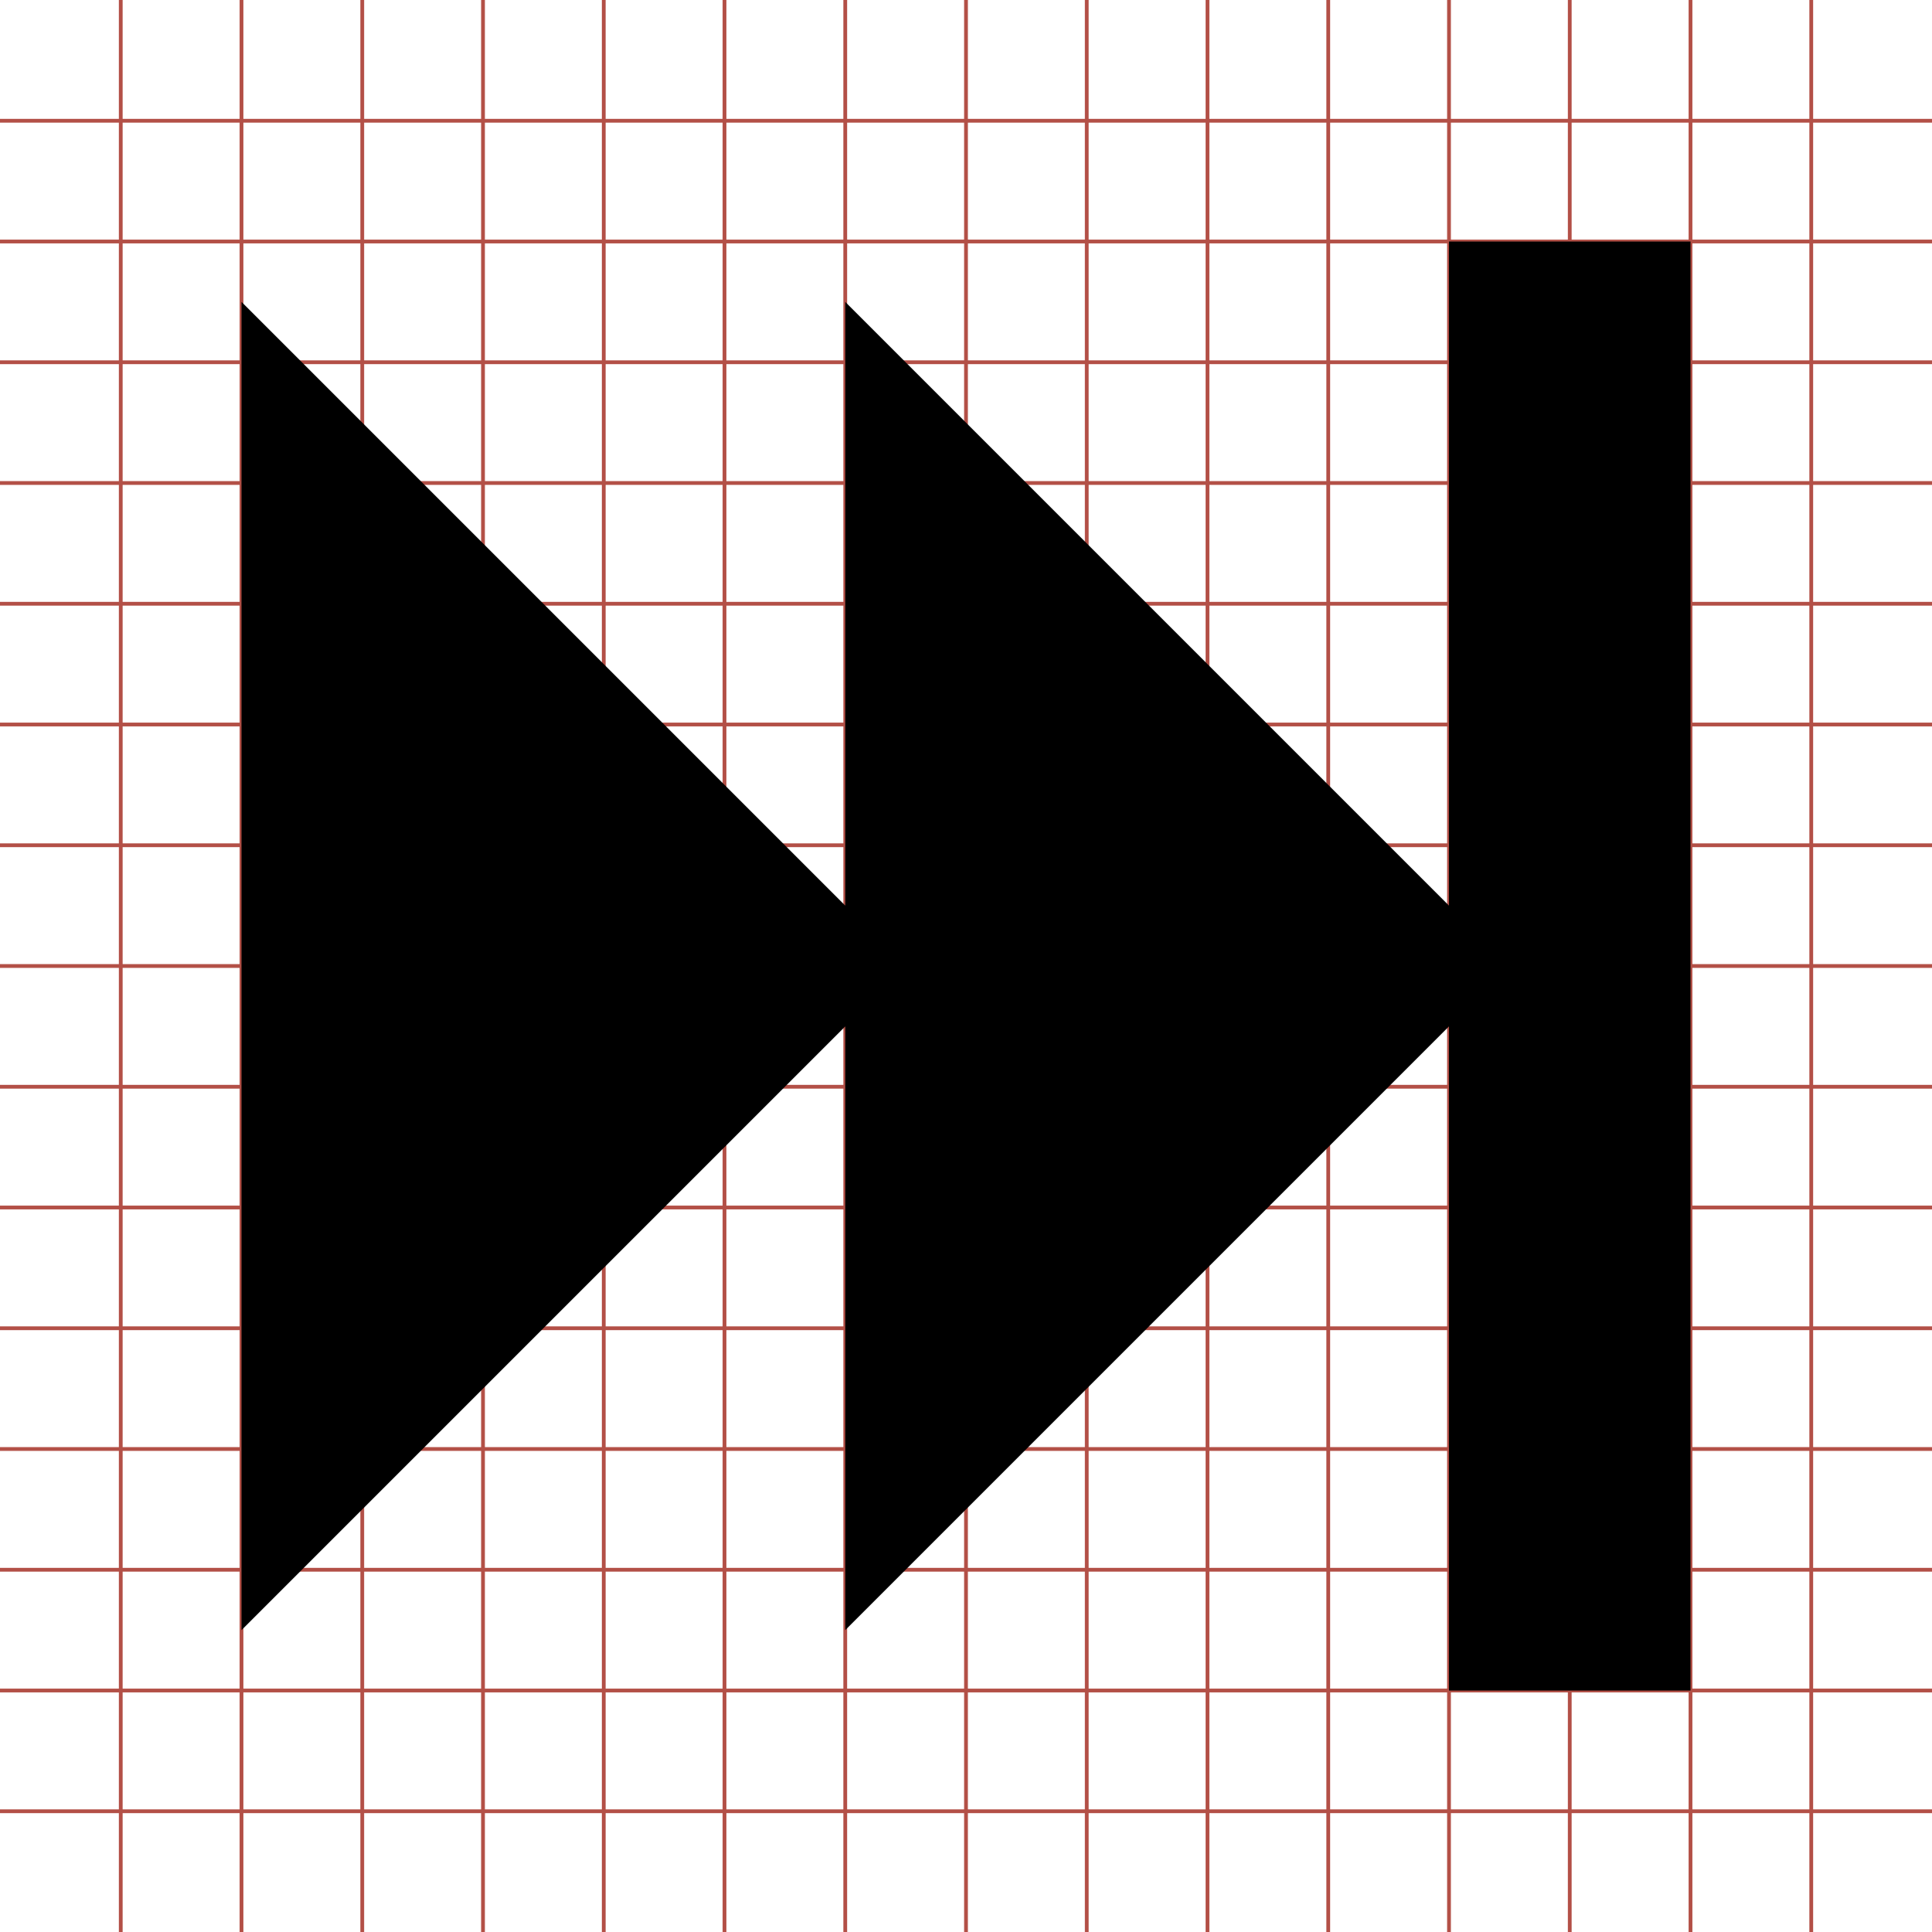
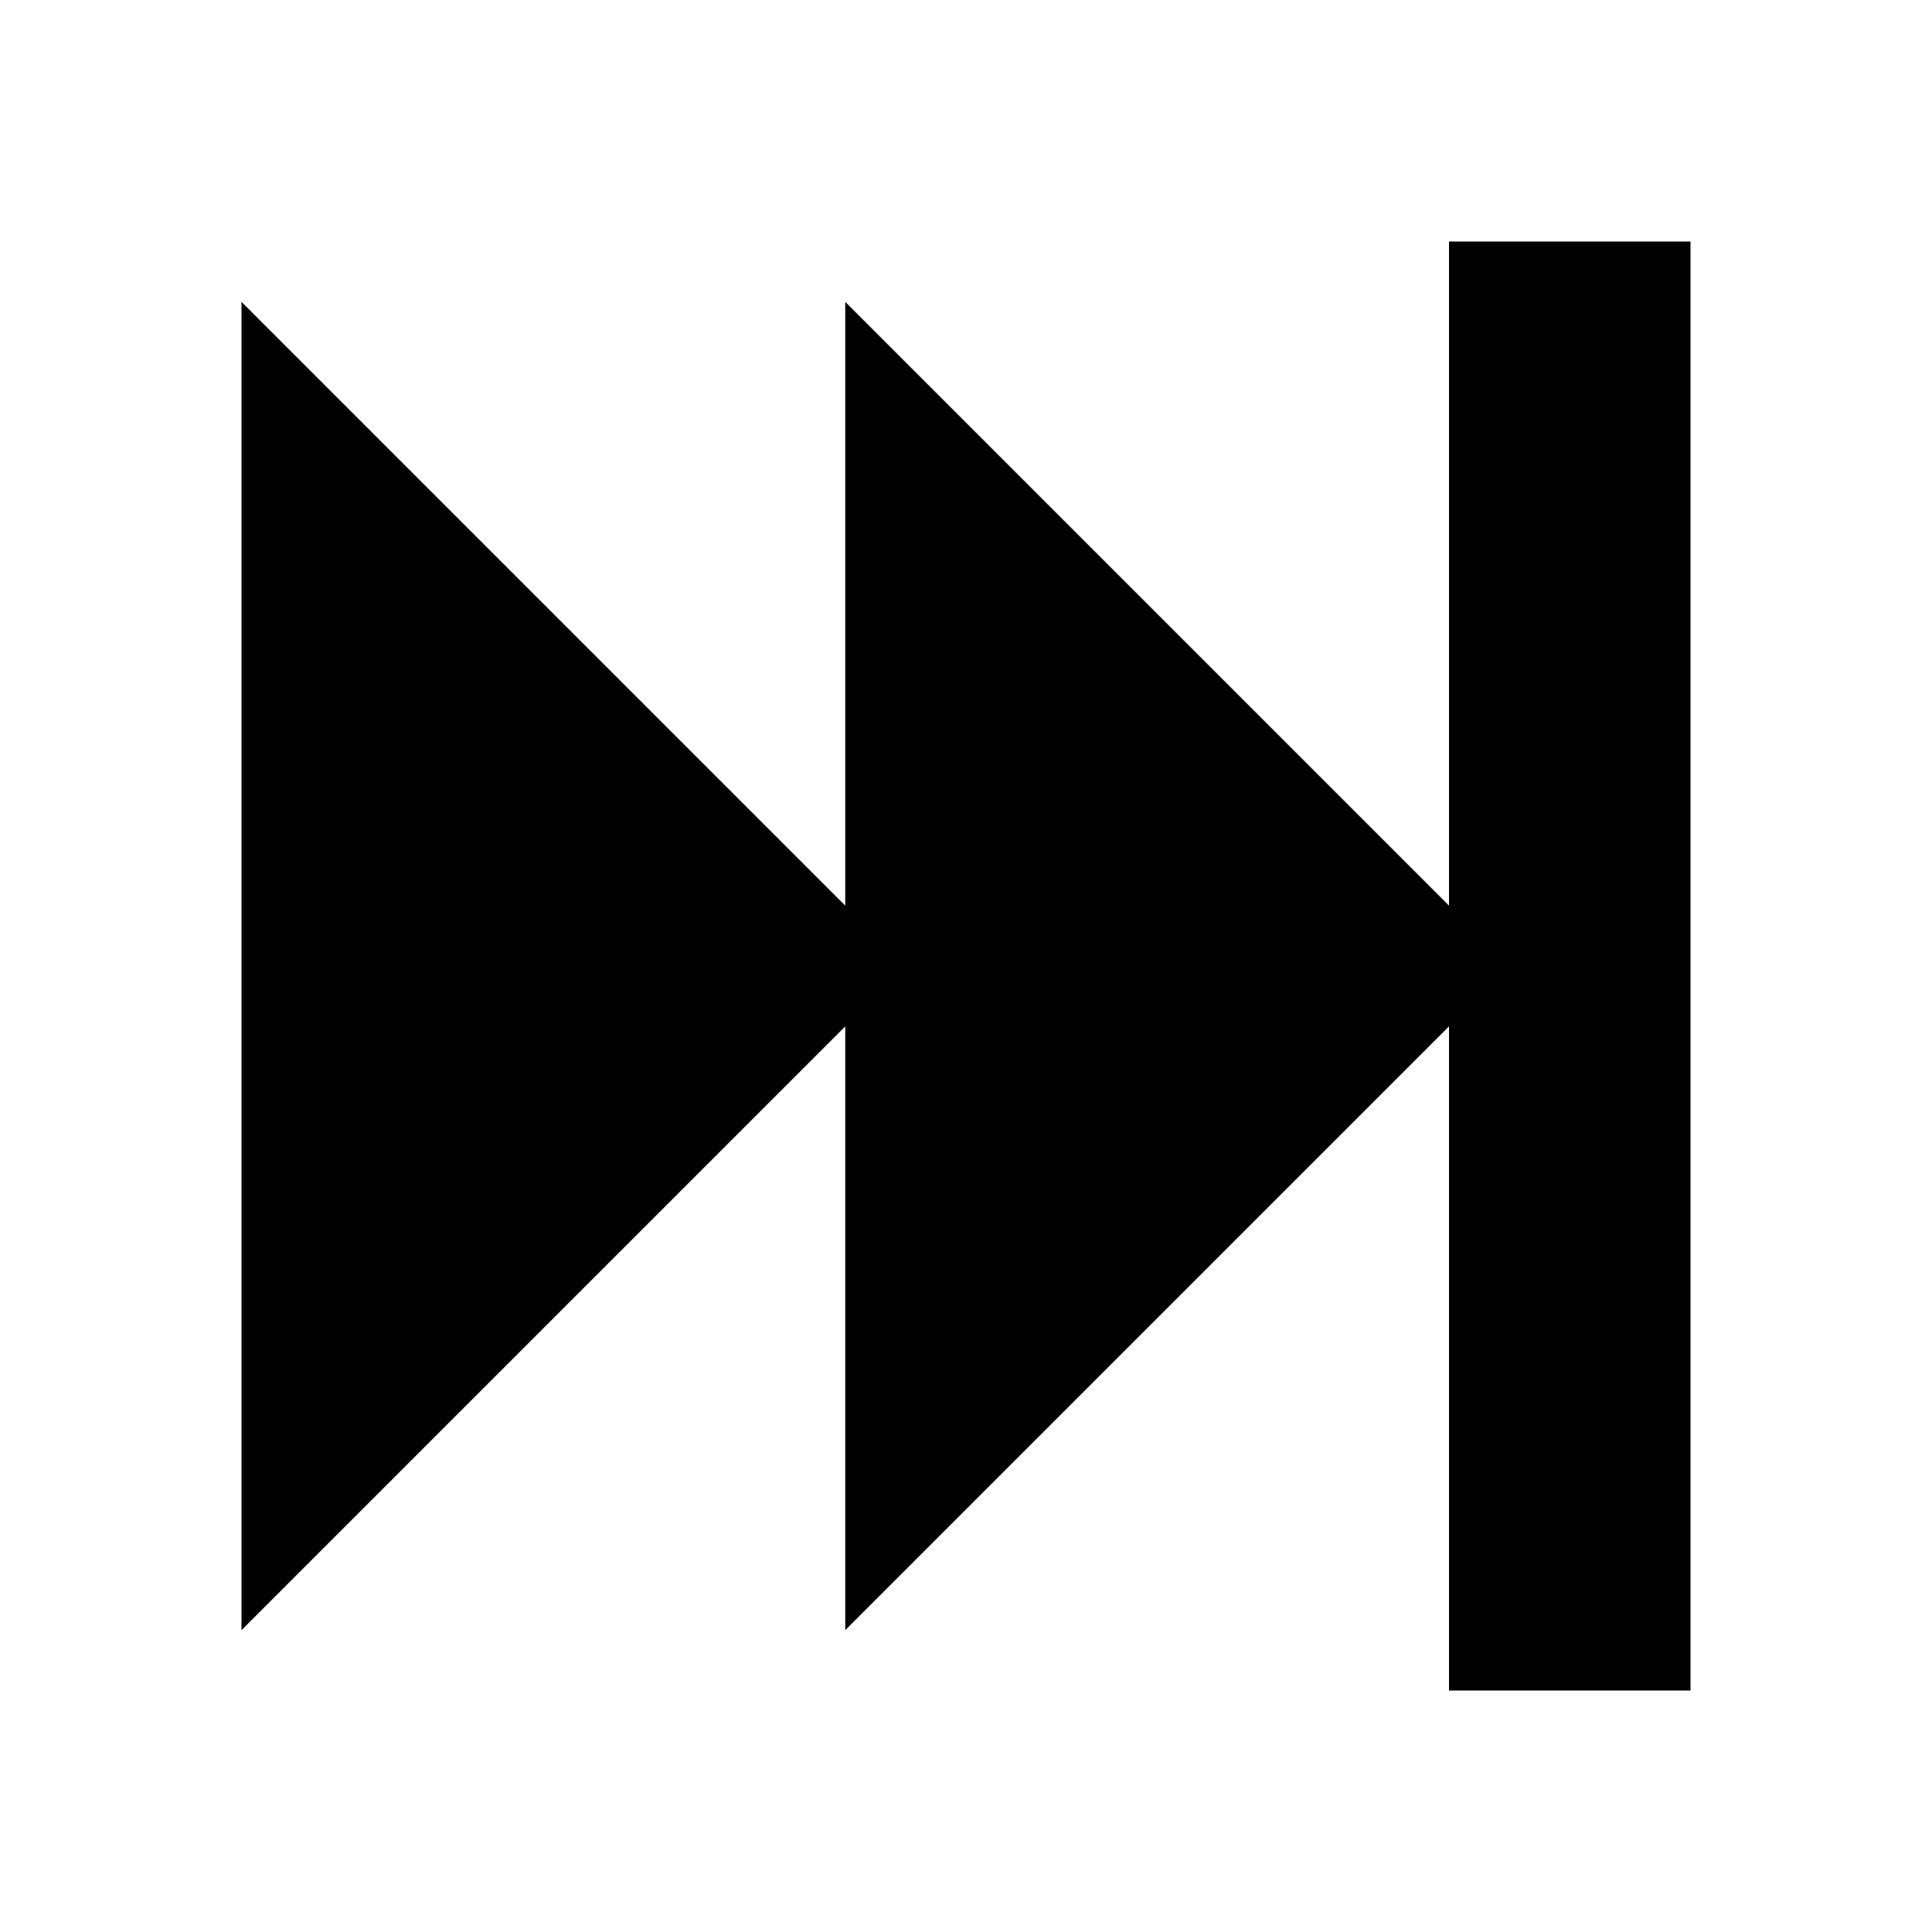
<svg xmlns="http://www.w3.org/2000/svg" width="512" height="512" viewBox="0 0 512 512" fill="#000000">
-   <g class="svgGrid" id="svgGrid">
-     <line stroke-width="1" stroke="#B35047" x1="32" x2="32" y1="0" y2="512" />
-     <line stroke-width="1" stroke="#B35047" x1="64" x2="64" y1="0" y2="512" />
-     <line stroke-width="1" stroke="#B35047" x1="96" x2="96" y1="0" y2="512" />
-     <line stroke-width="1" stroke="#B35047" x1="128" x2="128" y1="0" y2="512" />
-     <line stroke-width="1" stroke="#B35047" x1="160" x2="160" y1="0" y2="512" />
-     <line stroke-width="1" stroke="#B35047" x1="192" x2="192" y1="0" y2="512" />
-     <line stroke-width="1" stroke="#B35047" x1="224" x2="224" y1="0" y2="512" />
-     <line stroke-width="1" stroke="#B35047" x1="256" x2="256" y1="0" y2="512" />
-     <line stroke-width="1" stroke="#B35047" x1="288" x2="288" y1="0" y2="512" />
-     <line stroke-width="1" stroke="#B35047" x1="320" x2="320" y1="0" y2="512" />
-     <line stroke-width="1" stroke="#B35047" x1="352" x2="352" y1="0" y2="512" />
-     <line stroke-width="1" stroke="#B35047" x1="384" x2="384" y1="0" y2="512" />
-     <line stroke-width="1" stroke="#B35047" x1="416" x2="416" y1="0" y2="512" />
-     <line stroke-width="1" stroke="#B35047" x1="448" x2="448" y1="0" y2="512" />
-     <line stroke-width="1" stroke="#B35047" x1="480" x2="480" y1="0" y2="512" />
-     <line stroke-width="1" stroke="#B35047" x1="0" x2="512" y1="32" y2="32" />
-     <line stroke-width="1" stroke="#B35047" x1="0" x2="512" y1="64" y2="64" />
-     <line stroke-width="1" stroke="#B35047" x1="0" x2="512" y1="96" y2="96" />
-     <line stroke-width="1" stroke="#B35047" x1="0" x2="512" y1="128" y2="128" />
-     <line stroke-width="1" stroke="#B35047" x1="0" x2="512" y1="160" y2="160" />
-     <line stroke-width="1" stroke="#B35047" x1="0" x2="512" y1="192" y2="192" />
-     <line stroke-width="1" stroke="#B35047" x1="0" x2="512" y1="224" y2="224" />
-     <line stroke-width="1" stroke="#B35047" x1="0" x2="512" y1="256" y2="256" />
-     <line stroke-width="1" stroke="#B35047" x1="0" x2="512" y1="288" y2="288" />
-     <line stroke-width="1" stroke="#B35047" x1="0" x2="512" y1="320" y2="320" />
-     <line stroke-width="1" stroke="#B35047" x1="0" x2="512" y1="352" y2="352" />
-     <line stroke-width="1" stroke="#B35047" x1="0" x2="512" y1="384" y2="384" />
-     <line stroke-width="1" stroke="#B35047" x1="0" x2="512" y1="416" y2="416" />
-     <line stroke-width="1" stroke="#B35047" x1="0" x2="512" y1="448" y2="448" />
-     <line stroke-width="1" stroke="#B35047" x1="0" x2="512" y1="480" y2="480" />Bundle</g>
  <path d="M 448.00,64.00 L 448.00,448.00 L 384.00,448.00 L 384.00,272.00 L 224.00,432.00 L 224.00,272.00 L 64.00,432.00 L 64.00,80.00 L 224.00,240.00 L 224.00,80.00 L 384.00,240.00 L 384.00,64.00 Z" />
</svg>
